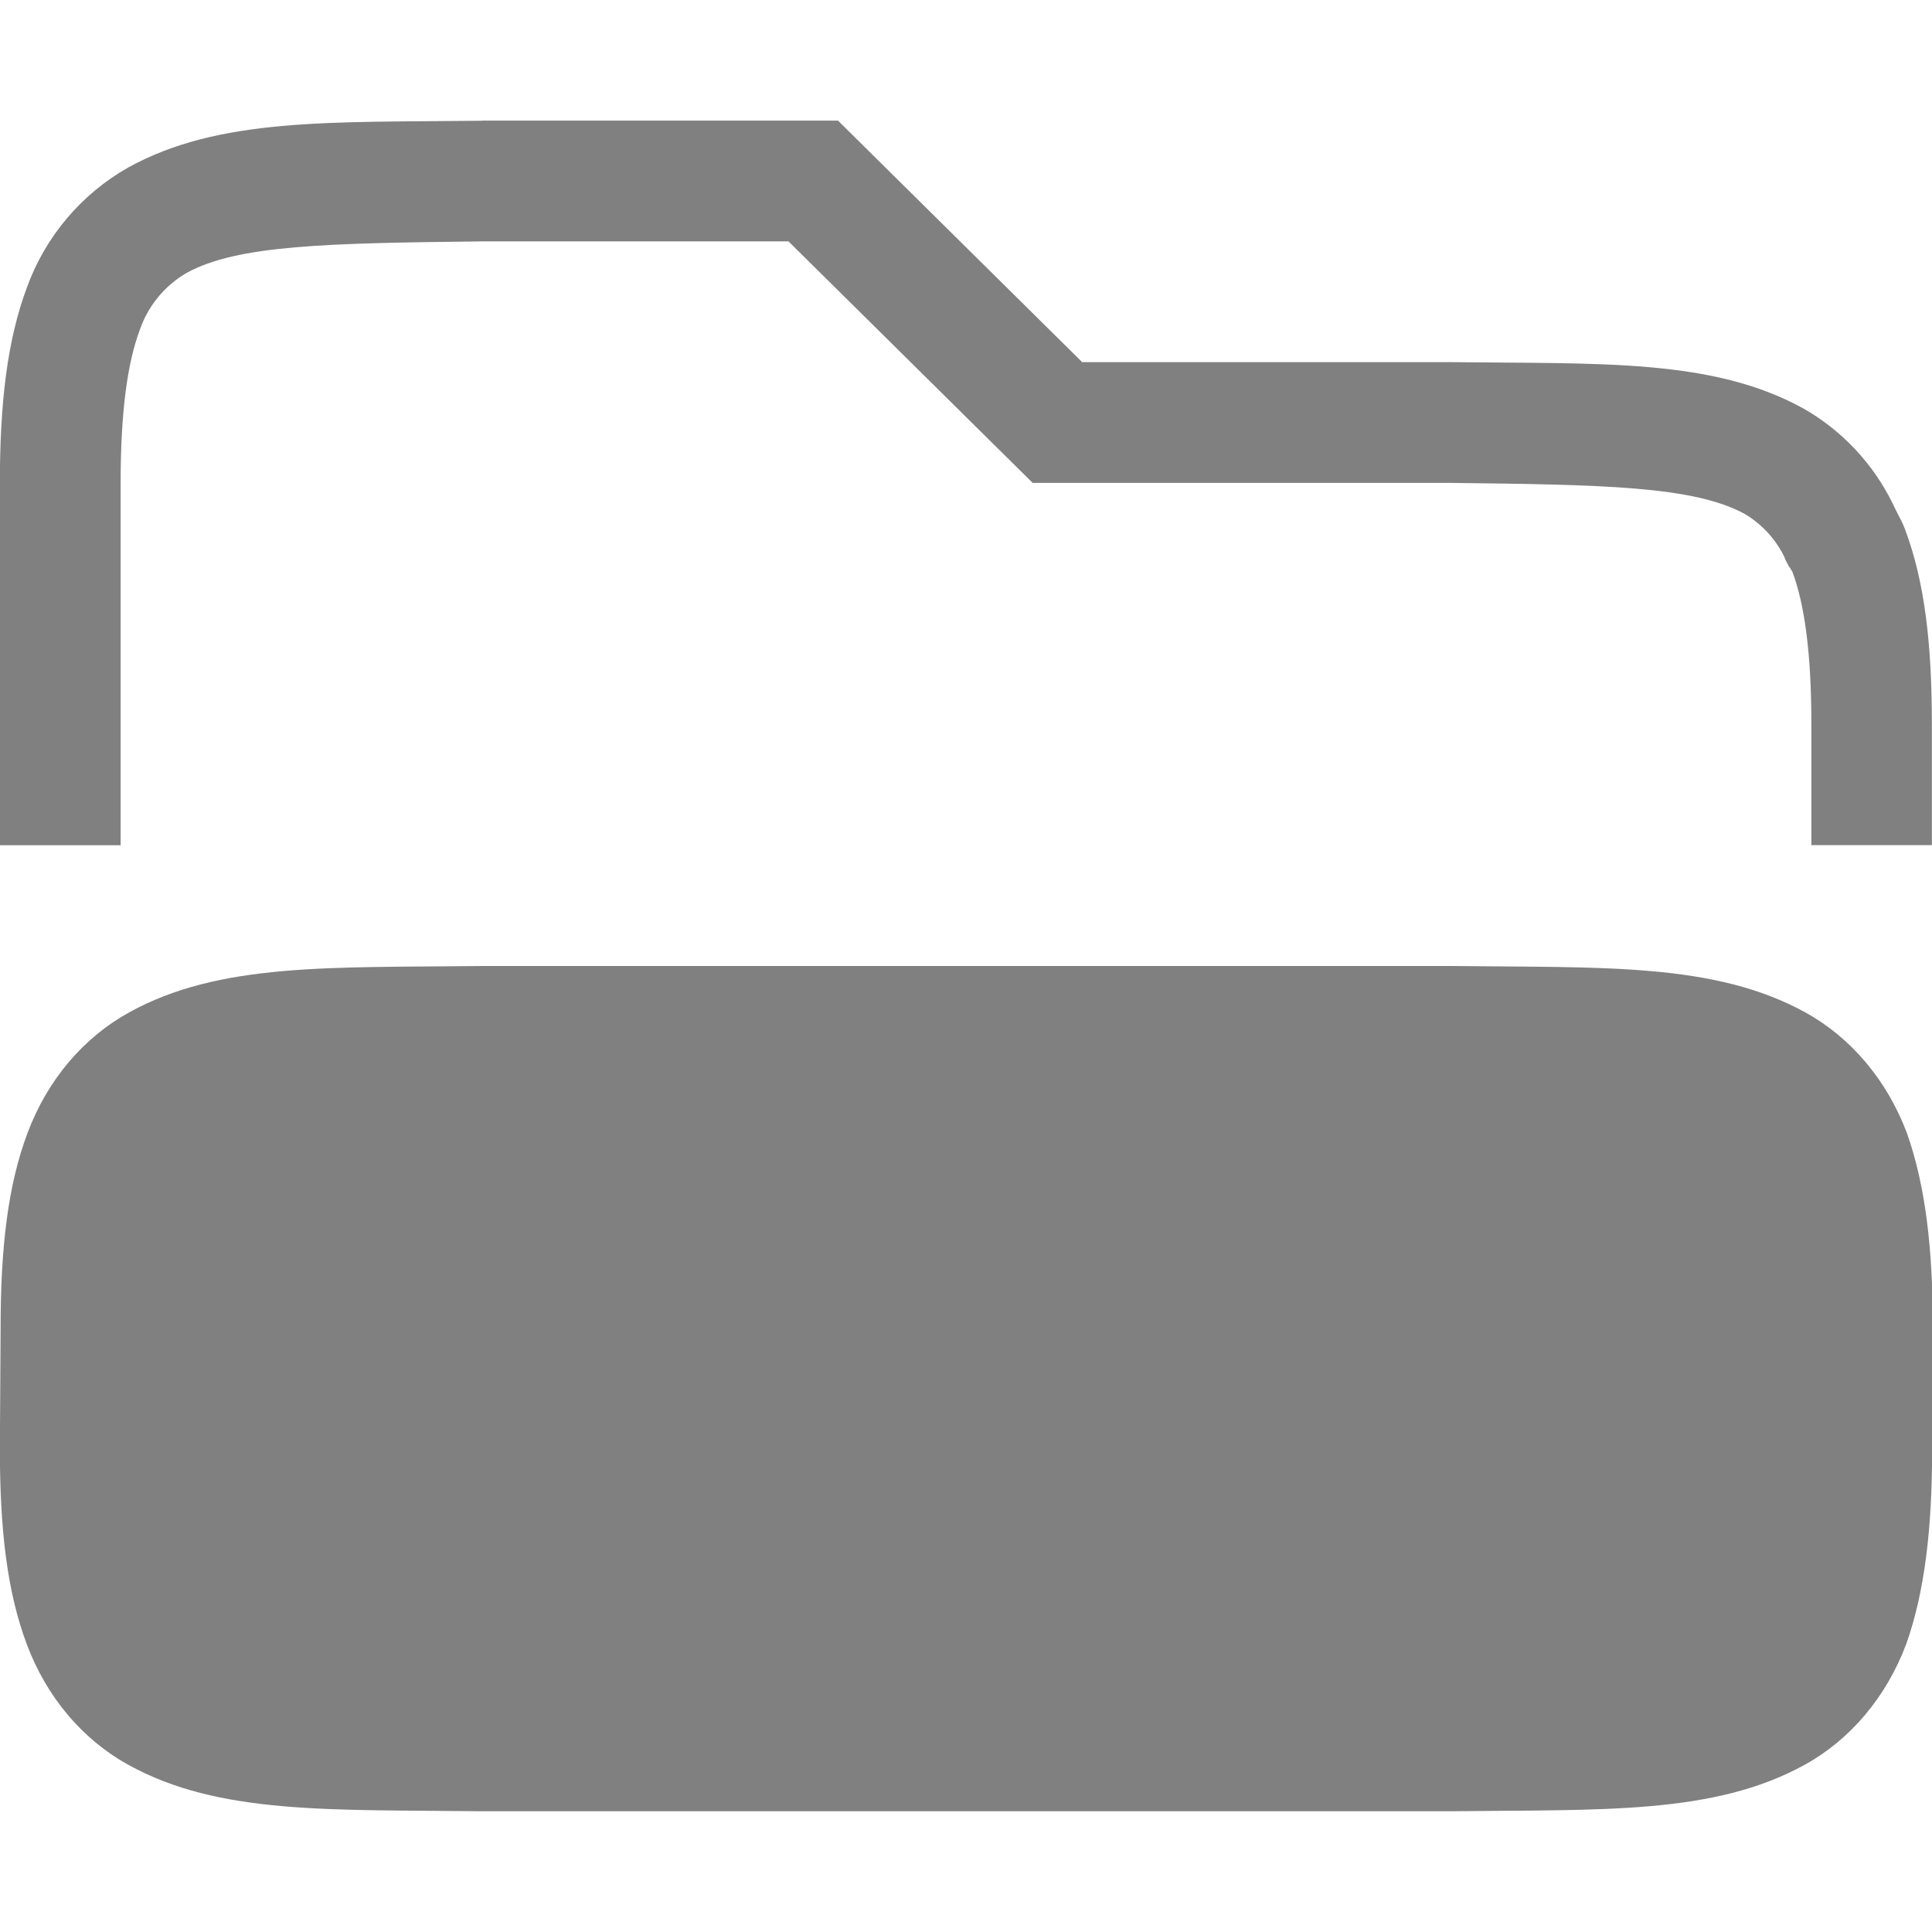
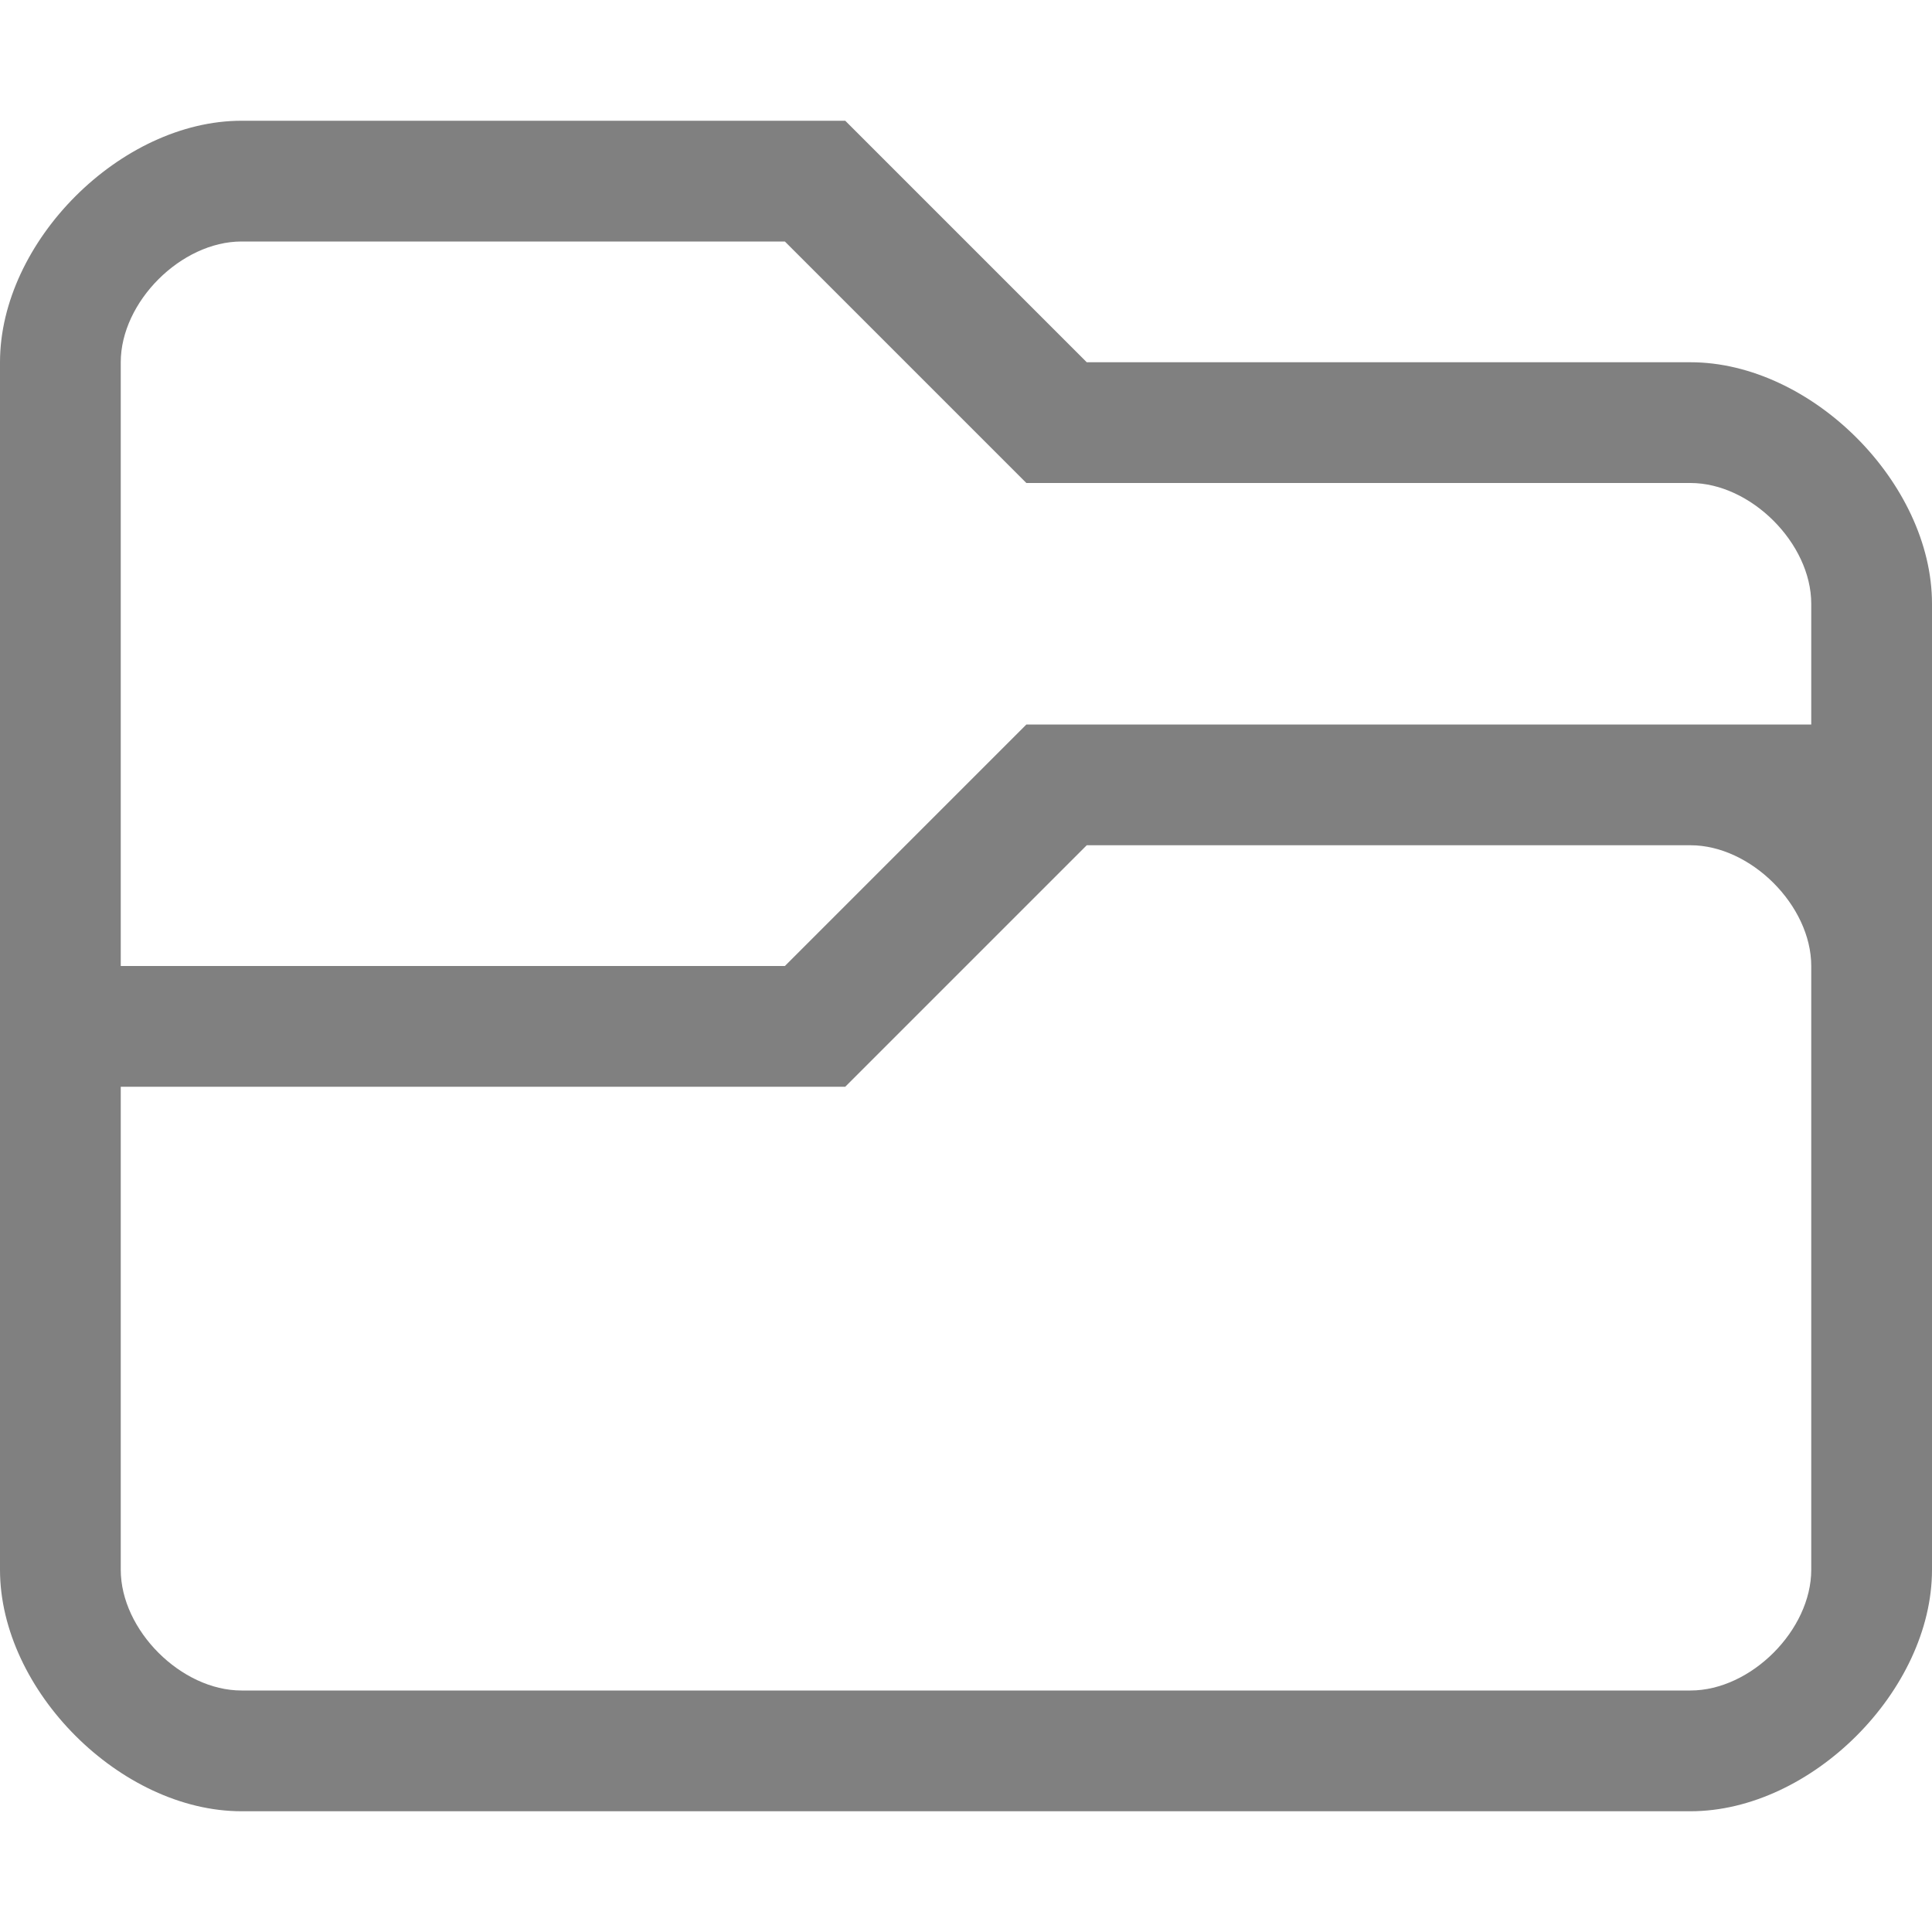
- <svg xmlns="http://www.w3.org/2000/svg" version="1.1" viewBox="0 0 16 16">
-   <path d="m3.992 1c-1.257 0.014-2.177-0.028-2.93 0.387-0.39 0.221-0.688 0.574-0.84 0.996-0.163 0.437-0.223 0.96-0.223 1.617v3h1v-3c0-0.599 0.058-0.998 0.158-1.266 0.068-0.199 0.205-0.367 0.387-0.473 0.423-0.234 1.172-0.247 2.447-0.262h0.002 2.537l2.022 2h3.447c1.282 0.015 2.032 0.026 2.455 0.26 0.144 0.087 0.259 0.215 0.33 0.367-0.016-0.03 2.5e-4 0.01 0.031 0.064 0.01 0.017-2.34e-4 0.002 0.01 0.012v0.002c0.005 0.011 0.014 0.022 0.018 0.029 0.1 0.266 0.158 0.667 0.158 1.266v1h0.998v-1c0-0.658-0.058-1.179-0.223-1.617-0.02-0.055-0.048-0.104-0.074-0.154l-0.027-0.057c-0.162-0.33-0.419-0.605-0.738-0.787-0.753-0.416-1.673-0.37-2.932-0.385h-3.043l-2.022-2h-2.947zm0.008 7c-1.258 0.015-2.18-0.031-2.932 0.385-0.377 0.208-0.676 0.559-0.84 0.998-0.165 0.438-0.223 0.959-0.223 1.617l-0.006 1c0 0.658 0.058 1.179 0.223 1.617 0.164 0.439 0.463 0.79 0.84 0.998 0.752 0.416 1.674 0.37 2.932 0.385h8.02c1.258-0.015 2.179 0.03 2.932-0.385 0.376-0.207 0.675-0.56 0.84-0.998 0.155-0.438 0.215-0.96 0.215-1.617l0.006-1c0-0.657-0.06-1.179-0.215-1.617-0.165-0.438-0.464-0.791-0.84-0.998-0.753-0.415-1.674-0.37-2.932-0.385z" fill="#808080" style="font-feature-settings:normal;font-variant-alternates:normal;font-variant-caps:normal;font-variant-ligatures:none;font-variant-numeric:normal;font-variant-position:normal;isolation:auto;mix-blend-mode:normal;shape-padding:0;text-decoration-color:#000000;text-decoration-line:none;text-decoration-style:solid;text-indent:0;text-transform:none" />
+ <svg xmlns="http://www.w3.org/2000/svg" width="16" height="16" viewBox="0 0 16 16" fill="gray">
+   <path d="M9 2L7 0L2 0C1 0 0 1 0 2L0 12C0 13 1 14 2 14L14 14L14 14C15 14 16 13 16 12L16 4C16 3 15 2 14 2ZM1 8L7 8L9 6L14 6C14.5 6 15 6.5 15 7L15 12C15 12.5 14.5 13 14 13L2 13C1.5 13 1 12.5 1 12ZM1 2C1 1.5 1.5 1 2 1L6.5 1L8.5 3L14 3C14.5 3 15 3.5 15 4L15 5L8.5 5L6.5 7L1 7Z" fill-rule="evenodd" transform="translate(0 1)" />
</svg>
